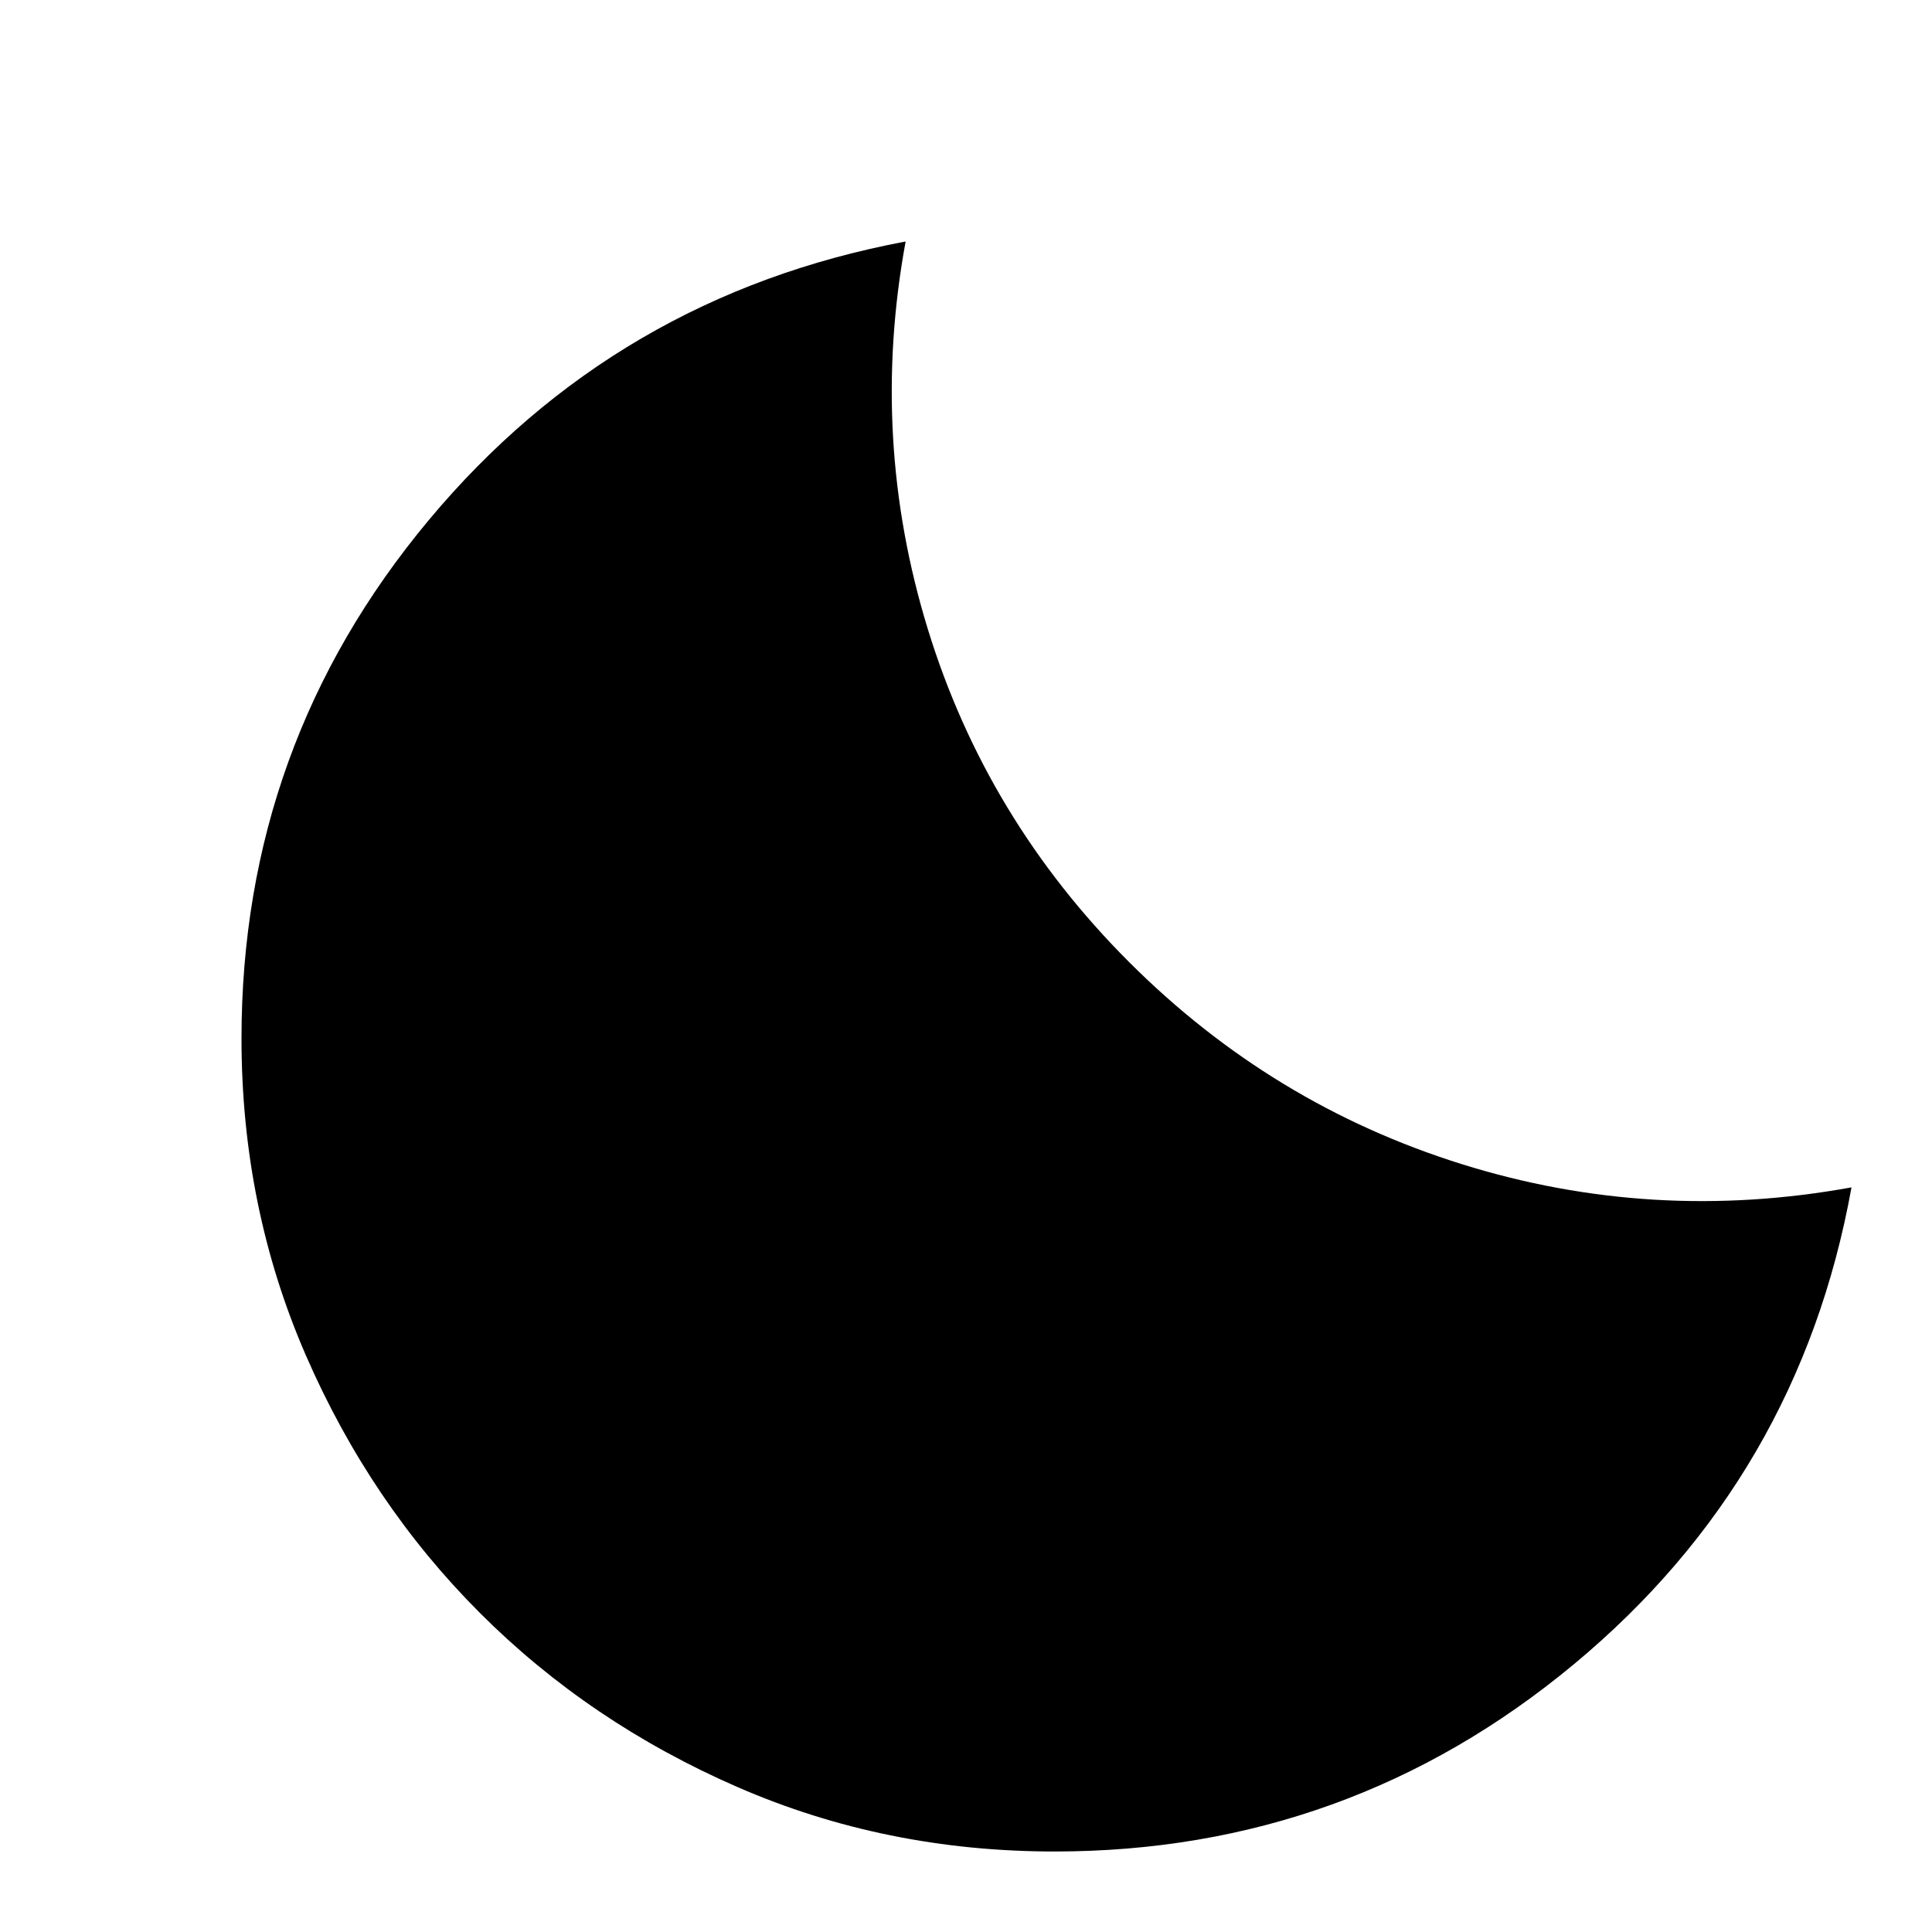
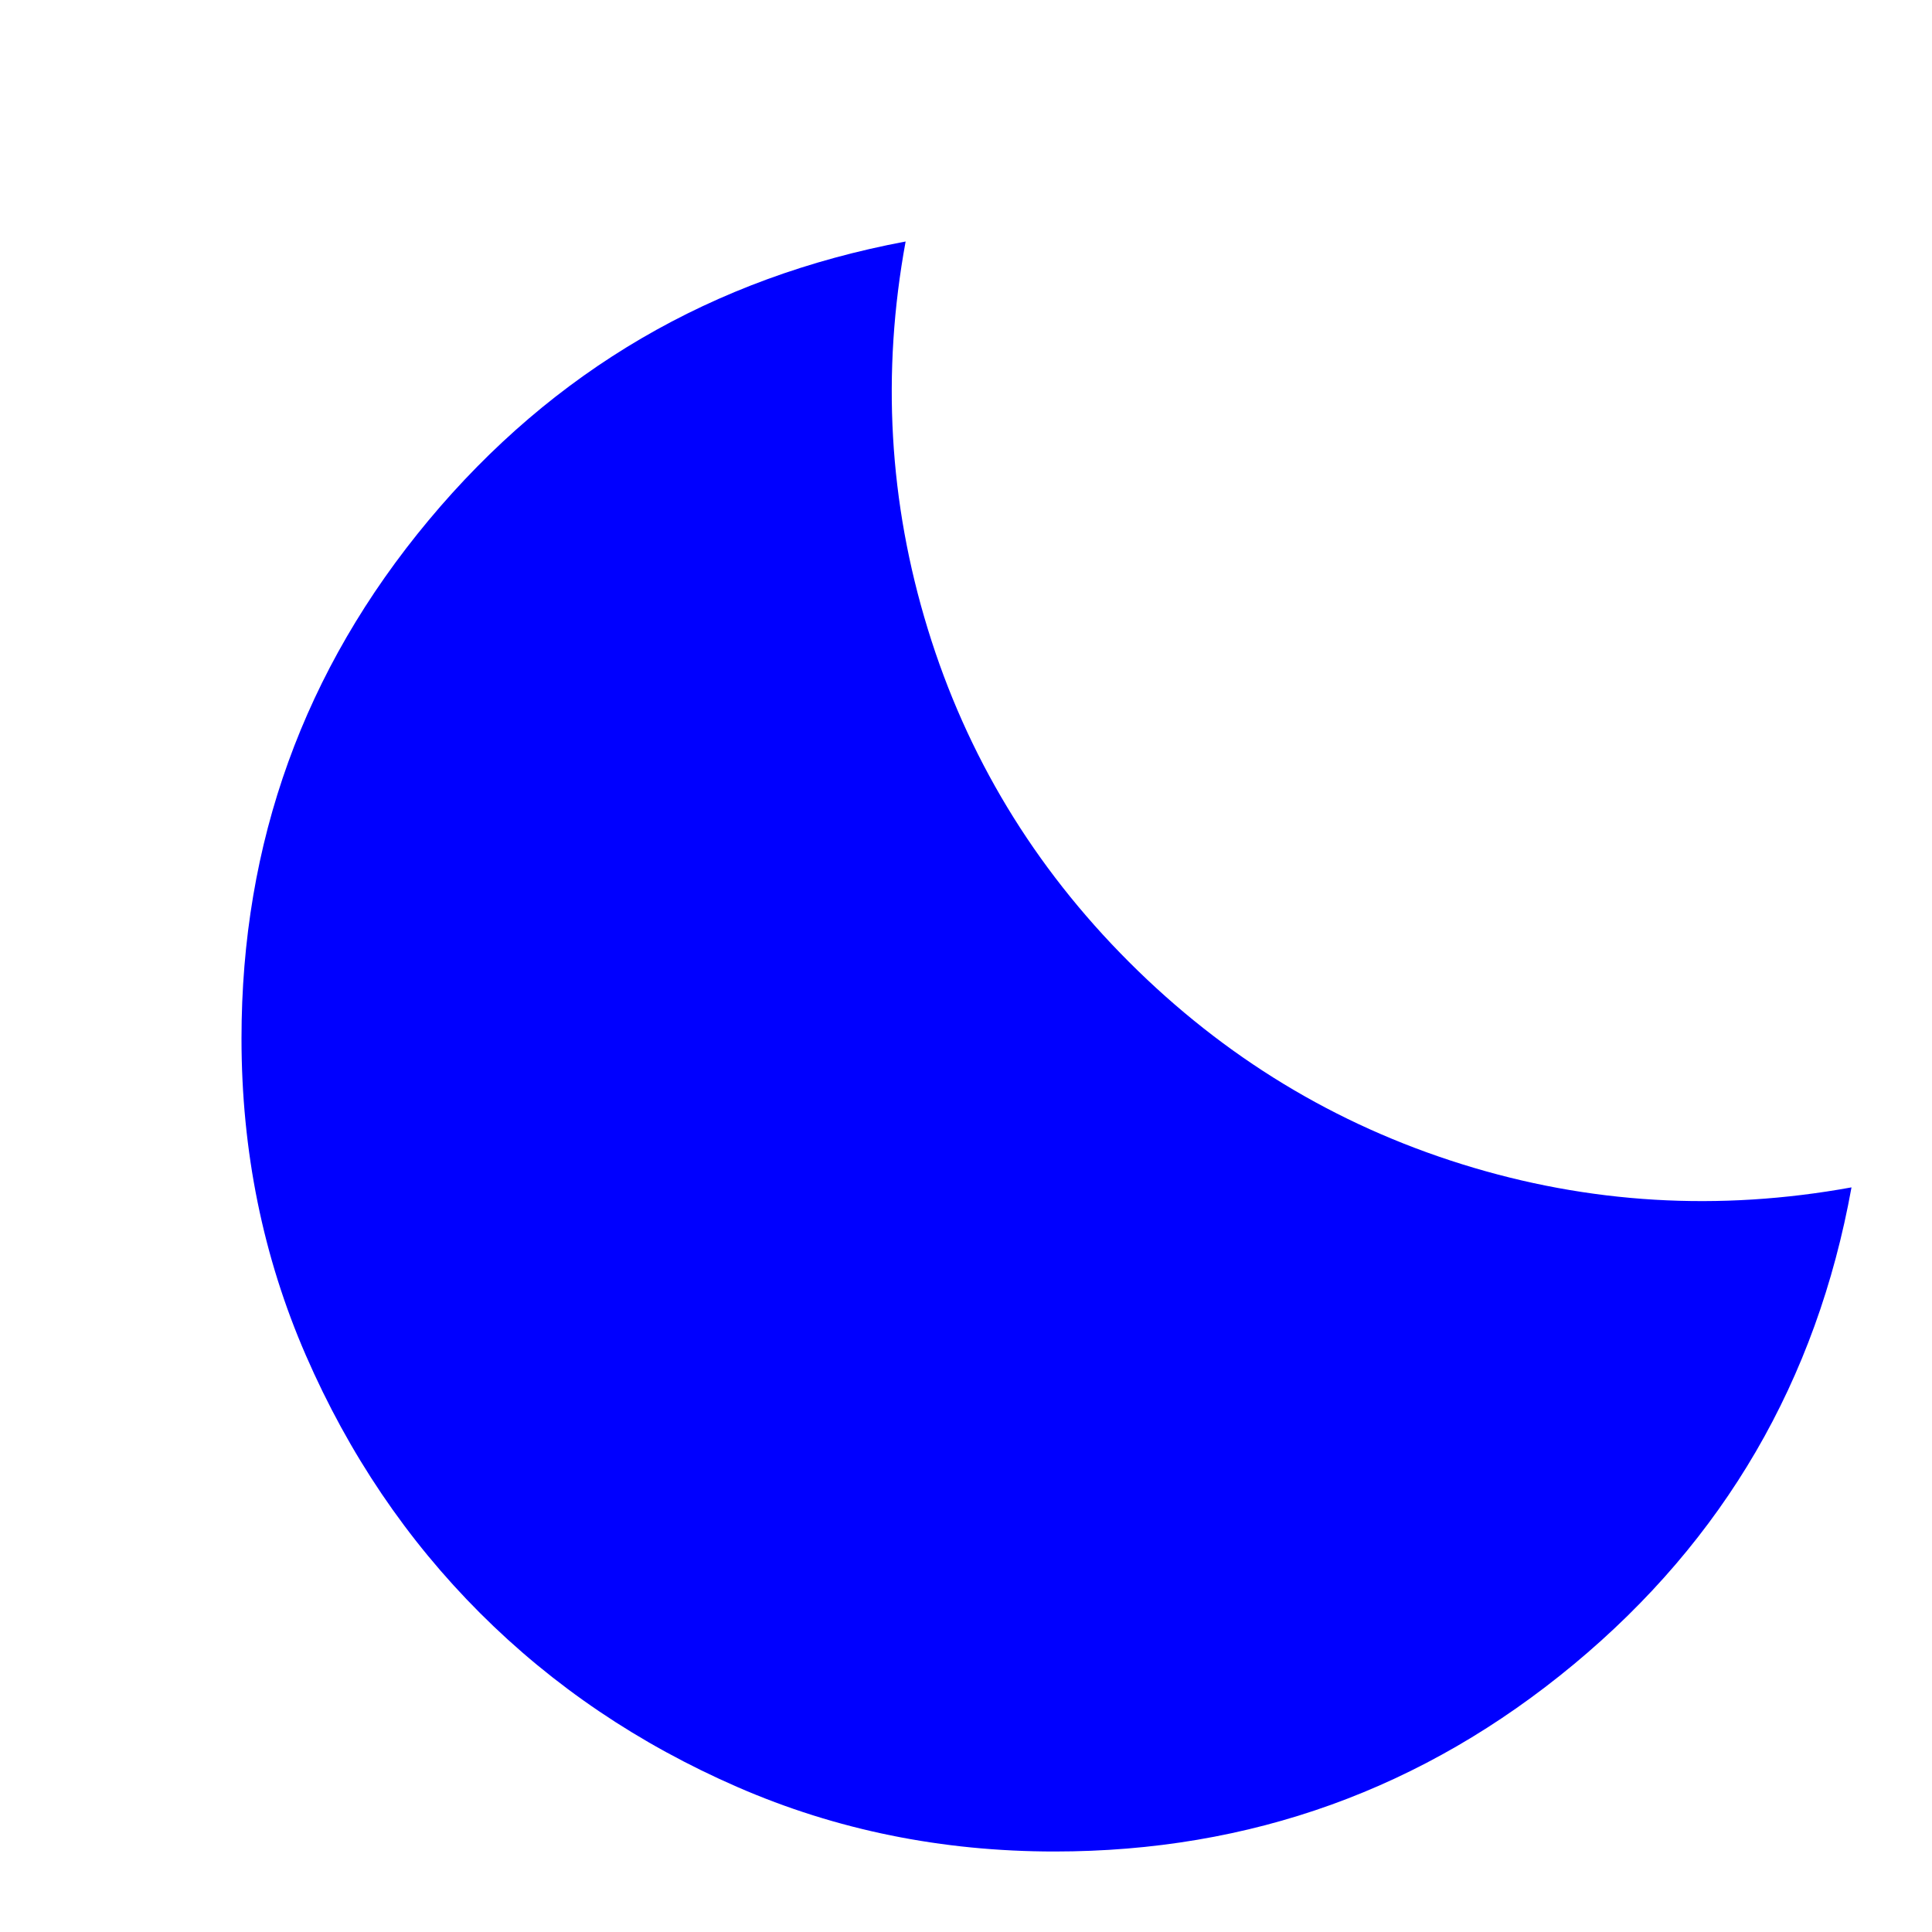
- <svg xmlns="http://www.w3.org/2000/svg" height="48" width="48">
+ <svg xmlns="http://www.w3.org/2000/svg" fill="blue" height="48" width="48">
  <path d="M26.2 46q-4.2 0-7.875-1.6t-6.4-4.325Q9.2 37.35 7.6 33.675 6 30 6 25.8q0-7.3 4.65-12.875T22.5 6q-.9 4.9.55 9.625 1.45 4.725 5 8.275 3.55 3.55 8.275 5.025Q41.05 30.4 46 29.5q-1.3 7.2-6.9 11.85Q33.5 46 26.2 46Z" />
</svg>
